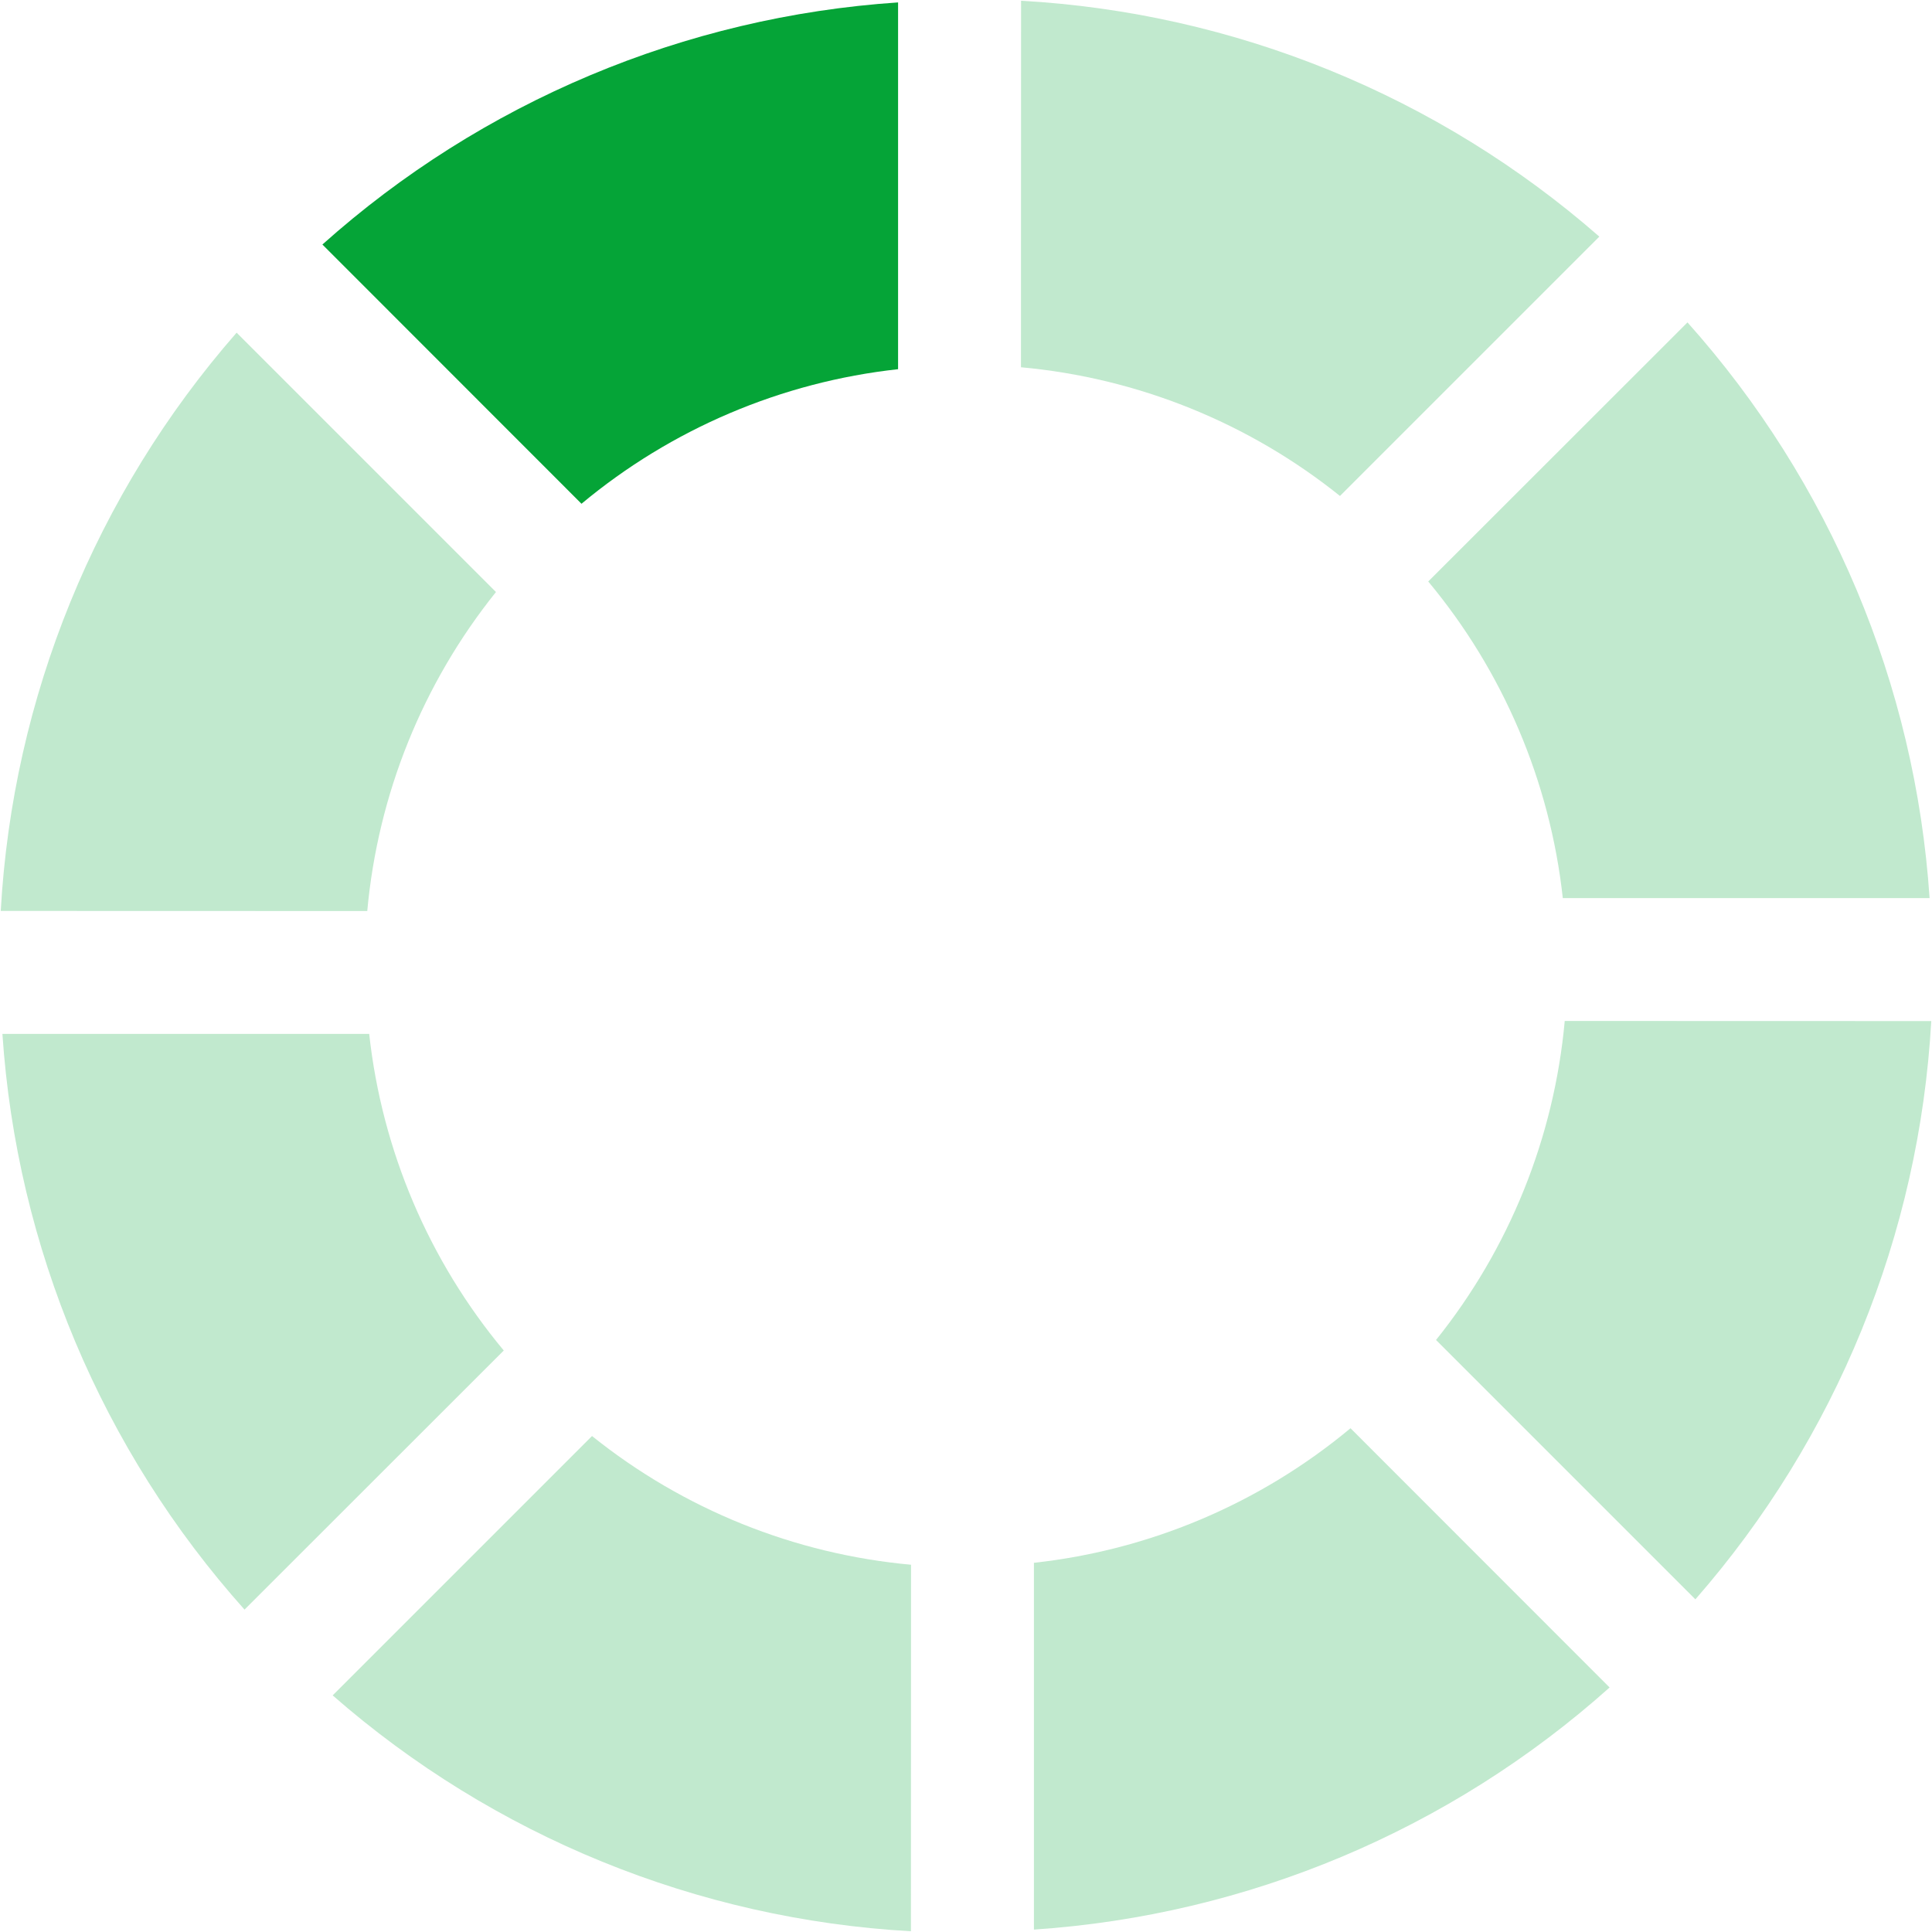
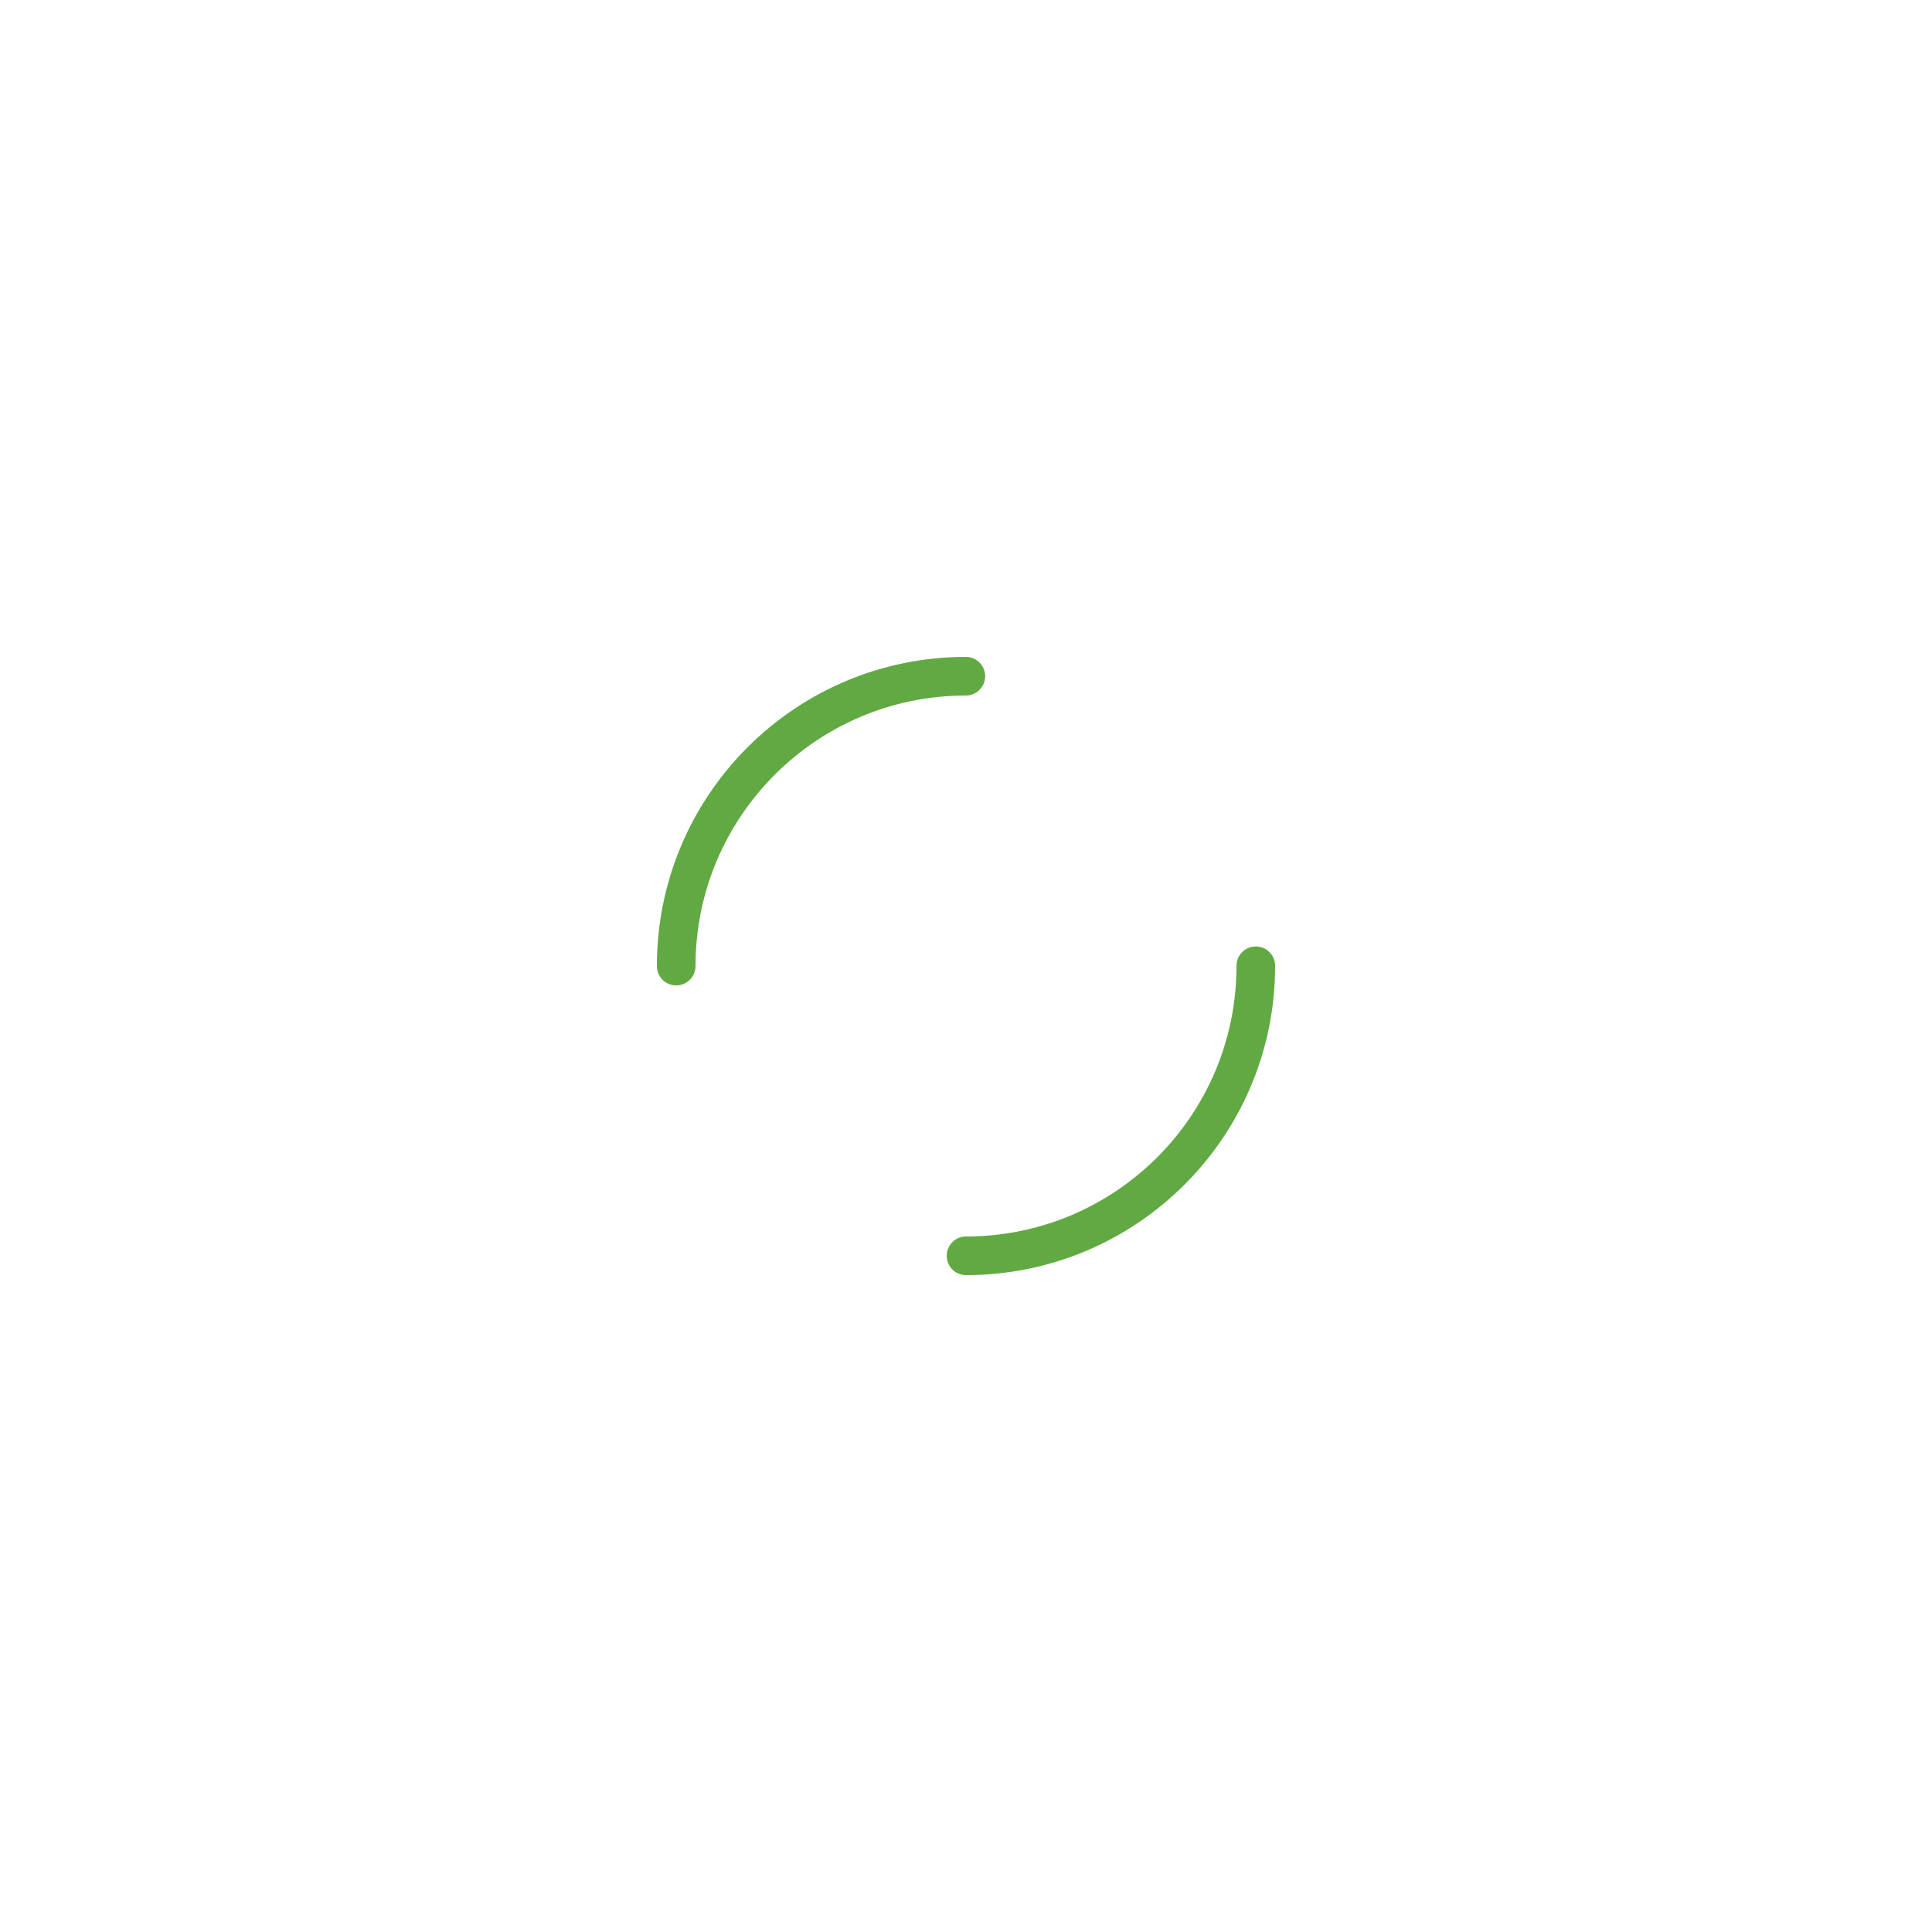
- <svg xmlns="http://www.w3.org/2000/svg" version="1.0" width="256px" height="256px" viewBox="0 0 128 128" xml:space="preserve">
-   <g>
-     <path d="M38.52 33.37L21.36 16.2A63.6 63.6 0 0 1 59.5.16v24.3a39.5 39.5 0 0 0-20.98 8.92z" fill="#05a437" />
-     <path d="M38.52 33.37L21.36 16.2A63.6 63.6 0 0 1 59.5.16v24.3a39.5 39.5 0 0 0-20.98 8.92z" fill="#c1e9ce" transform="rotate(45 64 64)" />
-     <path d="M38.52 33.37L21.36 16.2A63.6 63.6 0 0 1 59.5.16v24.3a39.5 39.5 0 0 0-20.98 8.92z" fill="#c1e9ce" transform="rotate(90 64 64)" />
-     <path d="M38.52 33.37L21.36 16.2A63.6 63.6 0 0 1 59.5.16v24.3a39.5 39.5 0 0 0-20.98 8.92z" fill="#c1e9ce" transform="rotate(135 64 64)" />
-     <path d="M38.52 33.37L21.36 16.2A63.6 63.6 0 0 1 59.5.16v24.3a39.5 39.5 0 0 0-20.98 8.92z" fill="#c1e9ce" transform="rotate(180 64 64)" />
-     <path d="M38.52 33.37L21.36 16.2A63.6 63.6 0 0 1 59.5.16v24.3a39.5 39.5 0 0 0-20.98 8.92z" fill="#c1e9ce" transform="rotate(225 64 64)" />
-     <path d="M38.52 33.37L21.36 16.2A63.6 63.6 0 0 1 59.5.16v24.3a39.5 39.5 0 0 0-20.98 8.92z" fill="#c1e9ce" transform="rotate(270 64 64)" />
-     <path d="M38.52 33.37L21.36 16.2A63.6 63.6 0 0 1 59.5.16v24.3a39.5 39.5 0 0 0-20.98 8.92z" fill="#c1e9ce" transform="rotate(315 64 64)" />
-     <animateTransform attributeName="transform" type="rotate" values="0 64 64;45 64 64;90 64 64;135 64 64;180 64 64;225 64 64;270 64 64;315 64 64" calcMode="discrete" dur="720ms" repeatCount="indefinite" />
-   </g>
+ <svg xmlns="http://www.w3.org/2000/svg" style="margin: auto; background: rgba(0, 0, 0, 0) none repeat scroll 0% 0%; display: block; shape-rendering: auto;" width="277px" height="277px" viewBox="0 0 100 100" preserveAspectRatio="xMidYMid">
+   <circle cx="50" cy="50" r="15" stroke-width="2" stroke="#61aa43" stroke-dasharray="23.562 23.562" fill="none" stroke-linecap="round">
+     <animateTransform attributeName="transform" type="rotate" repeatCount="indefinite" dur="0.556s" keyTimes="0;1" values="0 50 50;360 50 50" />
+   </circle>
</svg>
